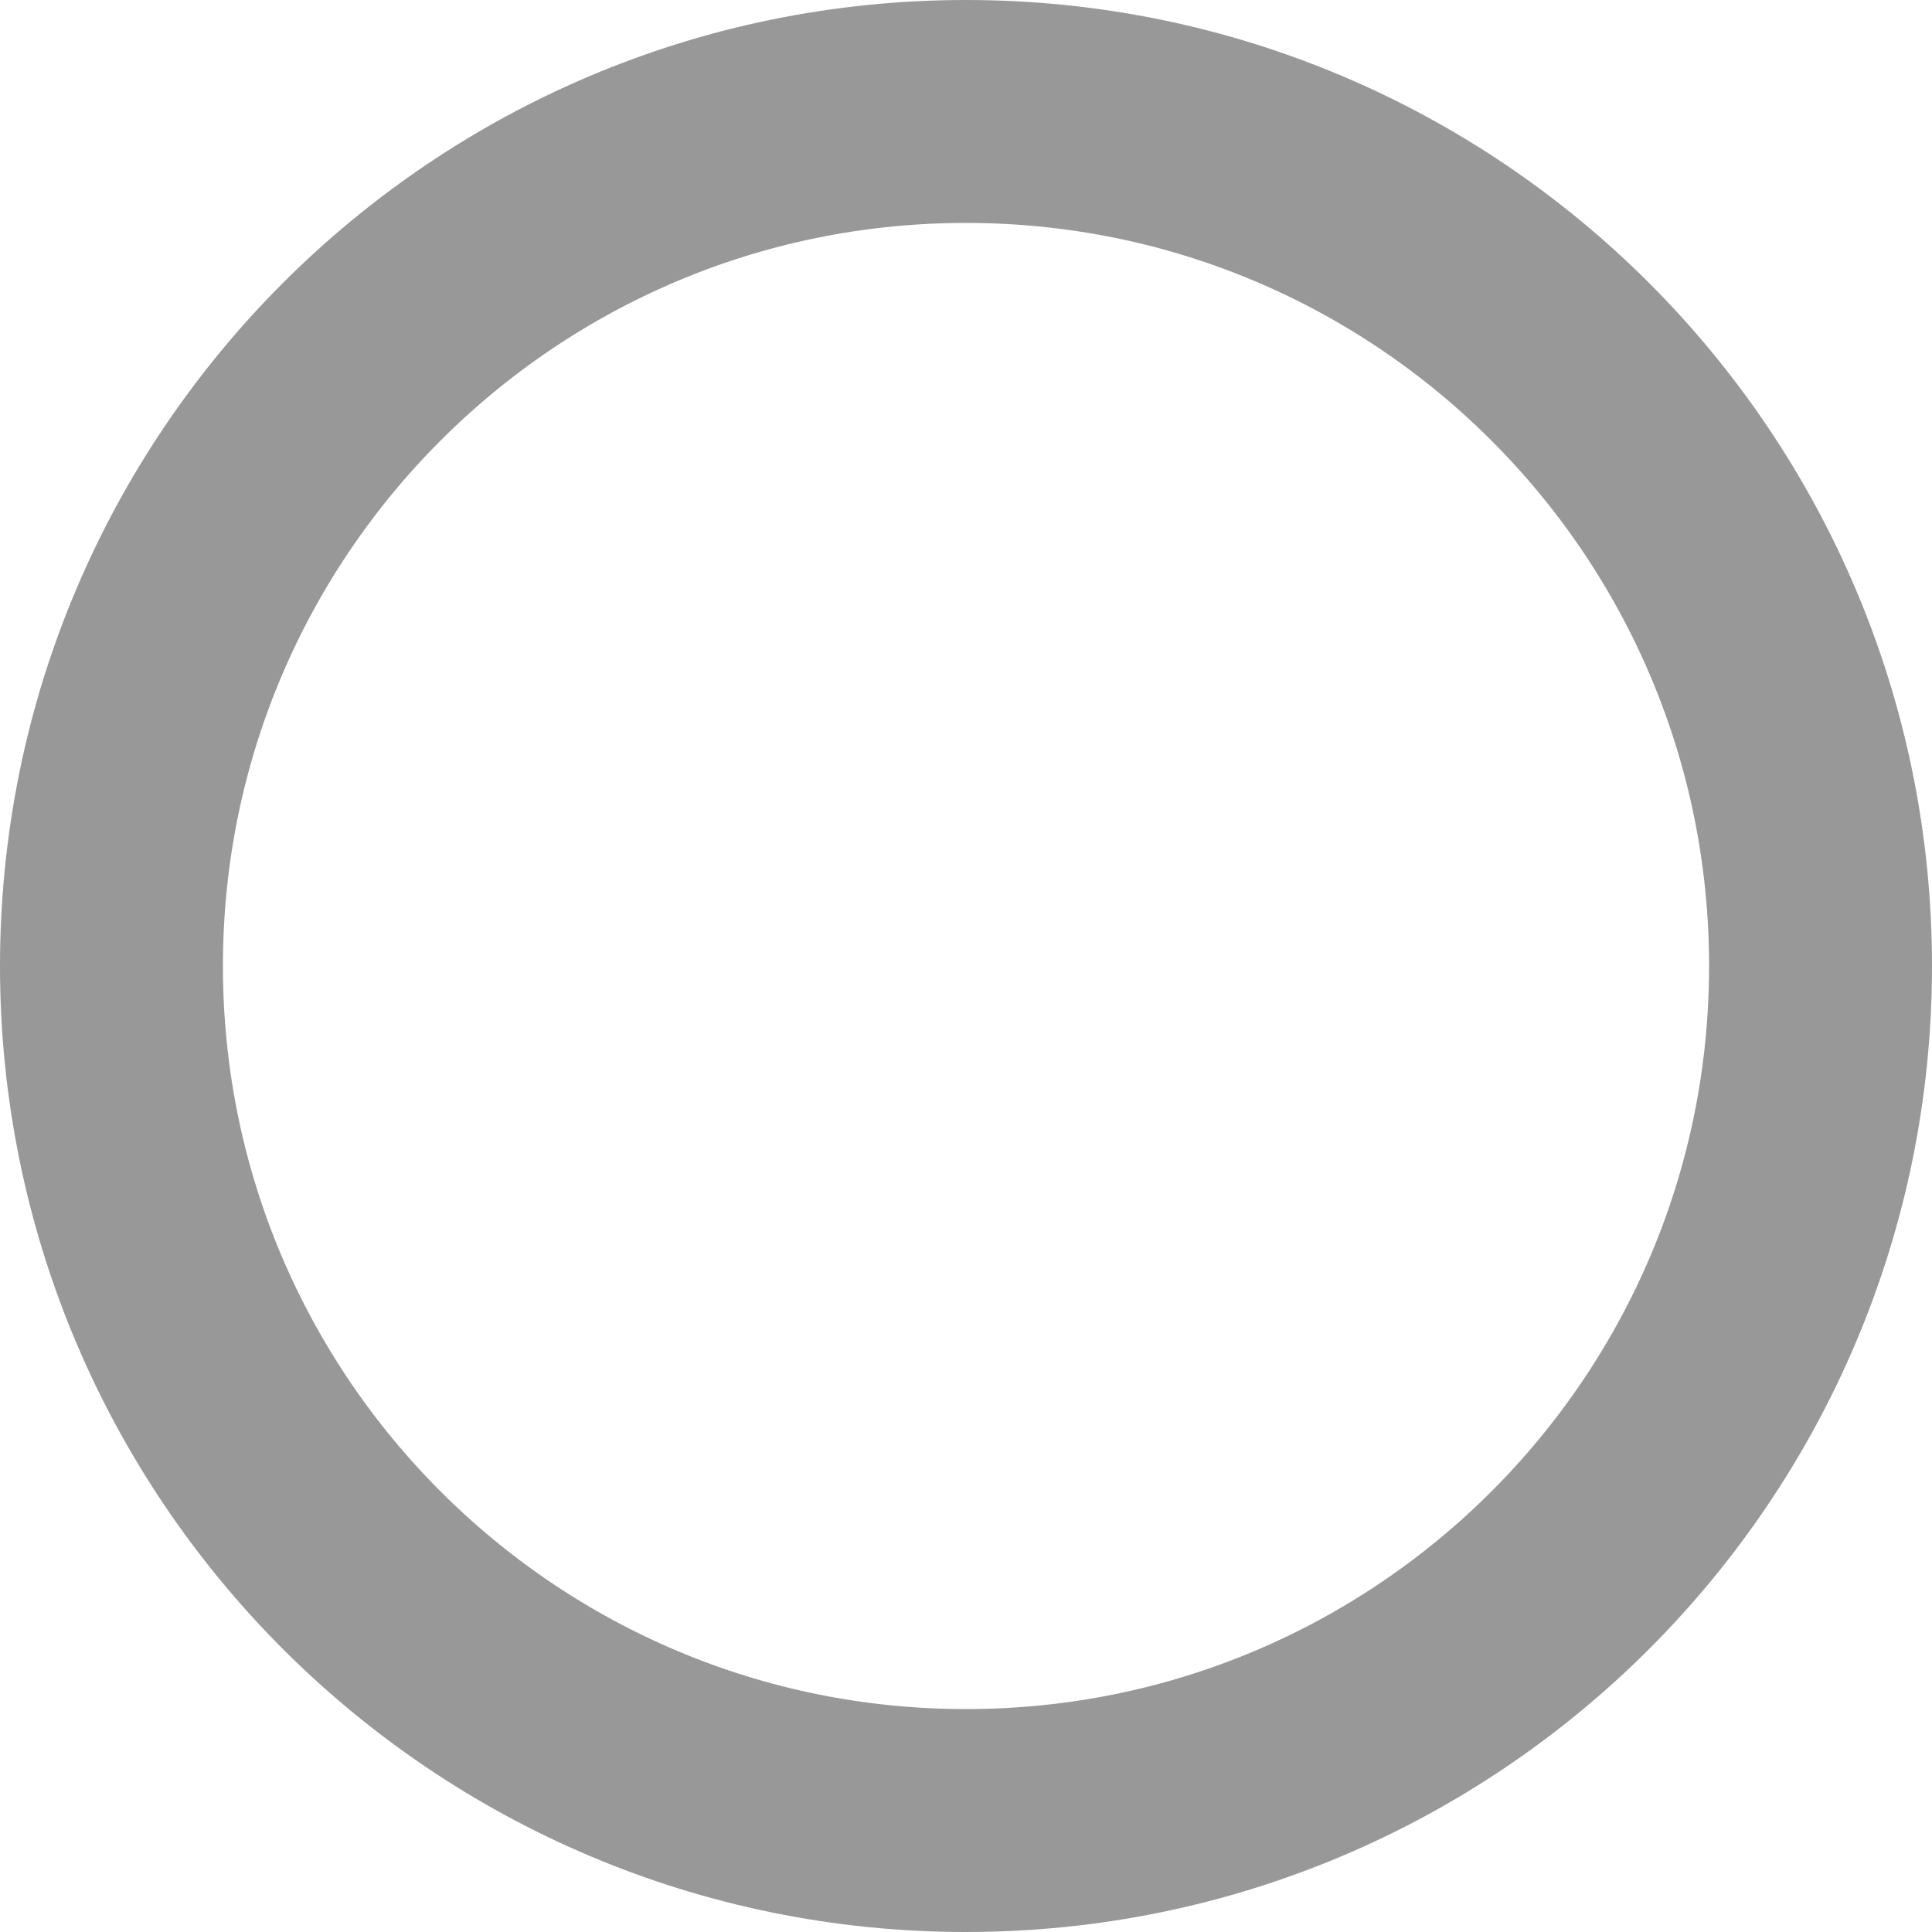
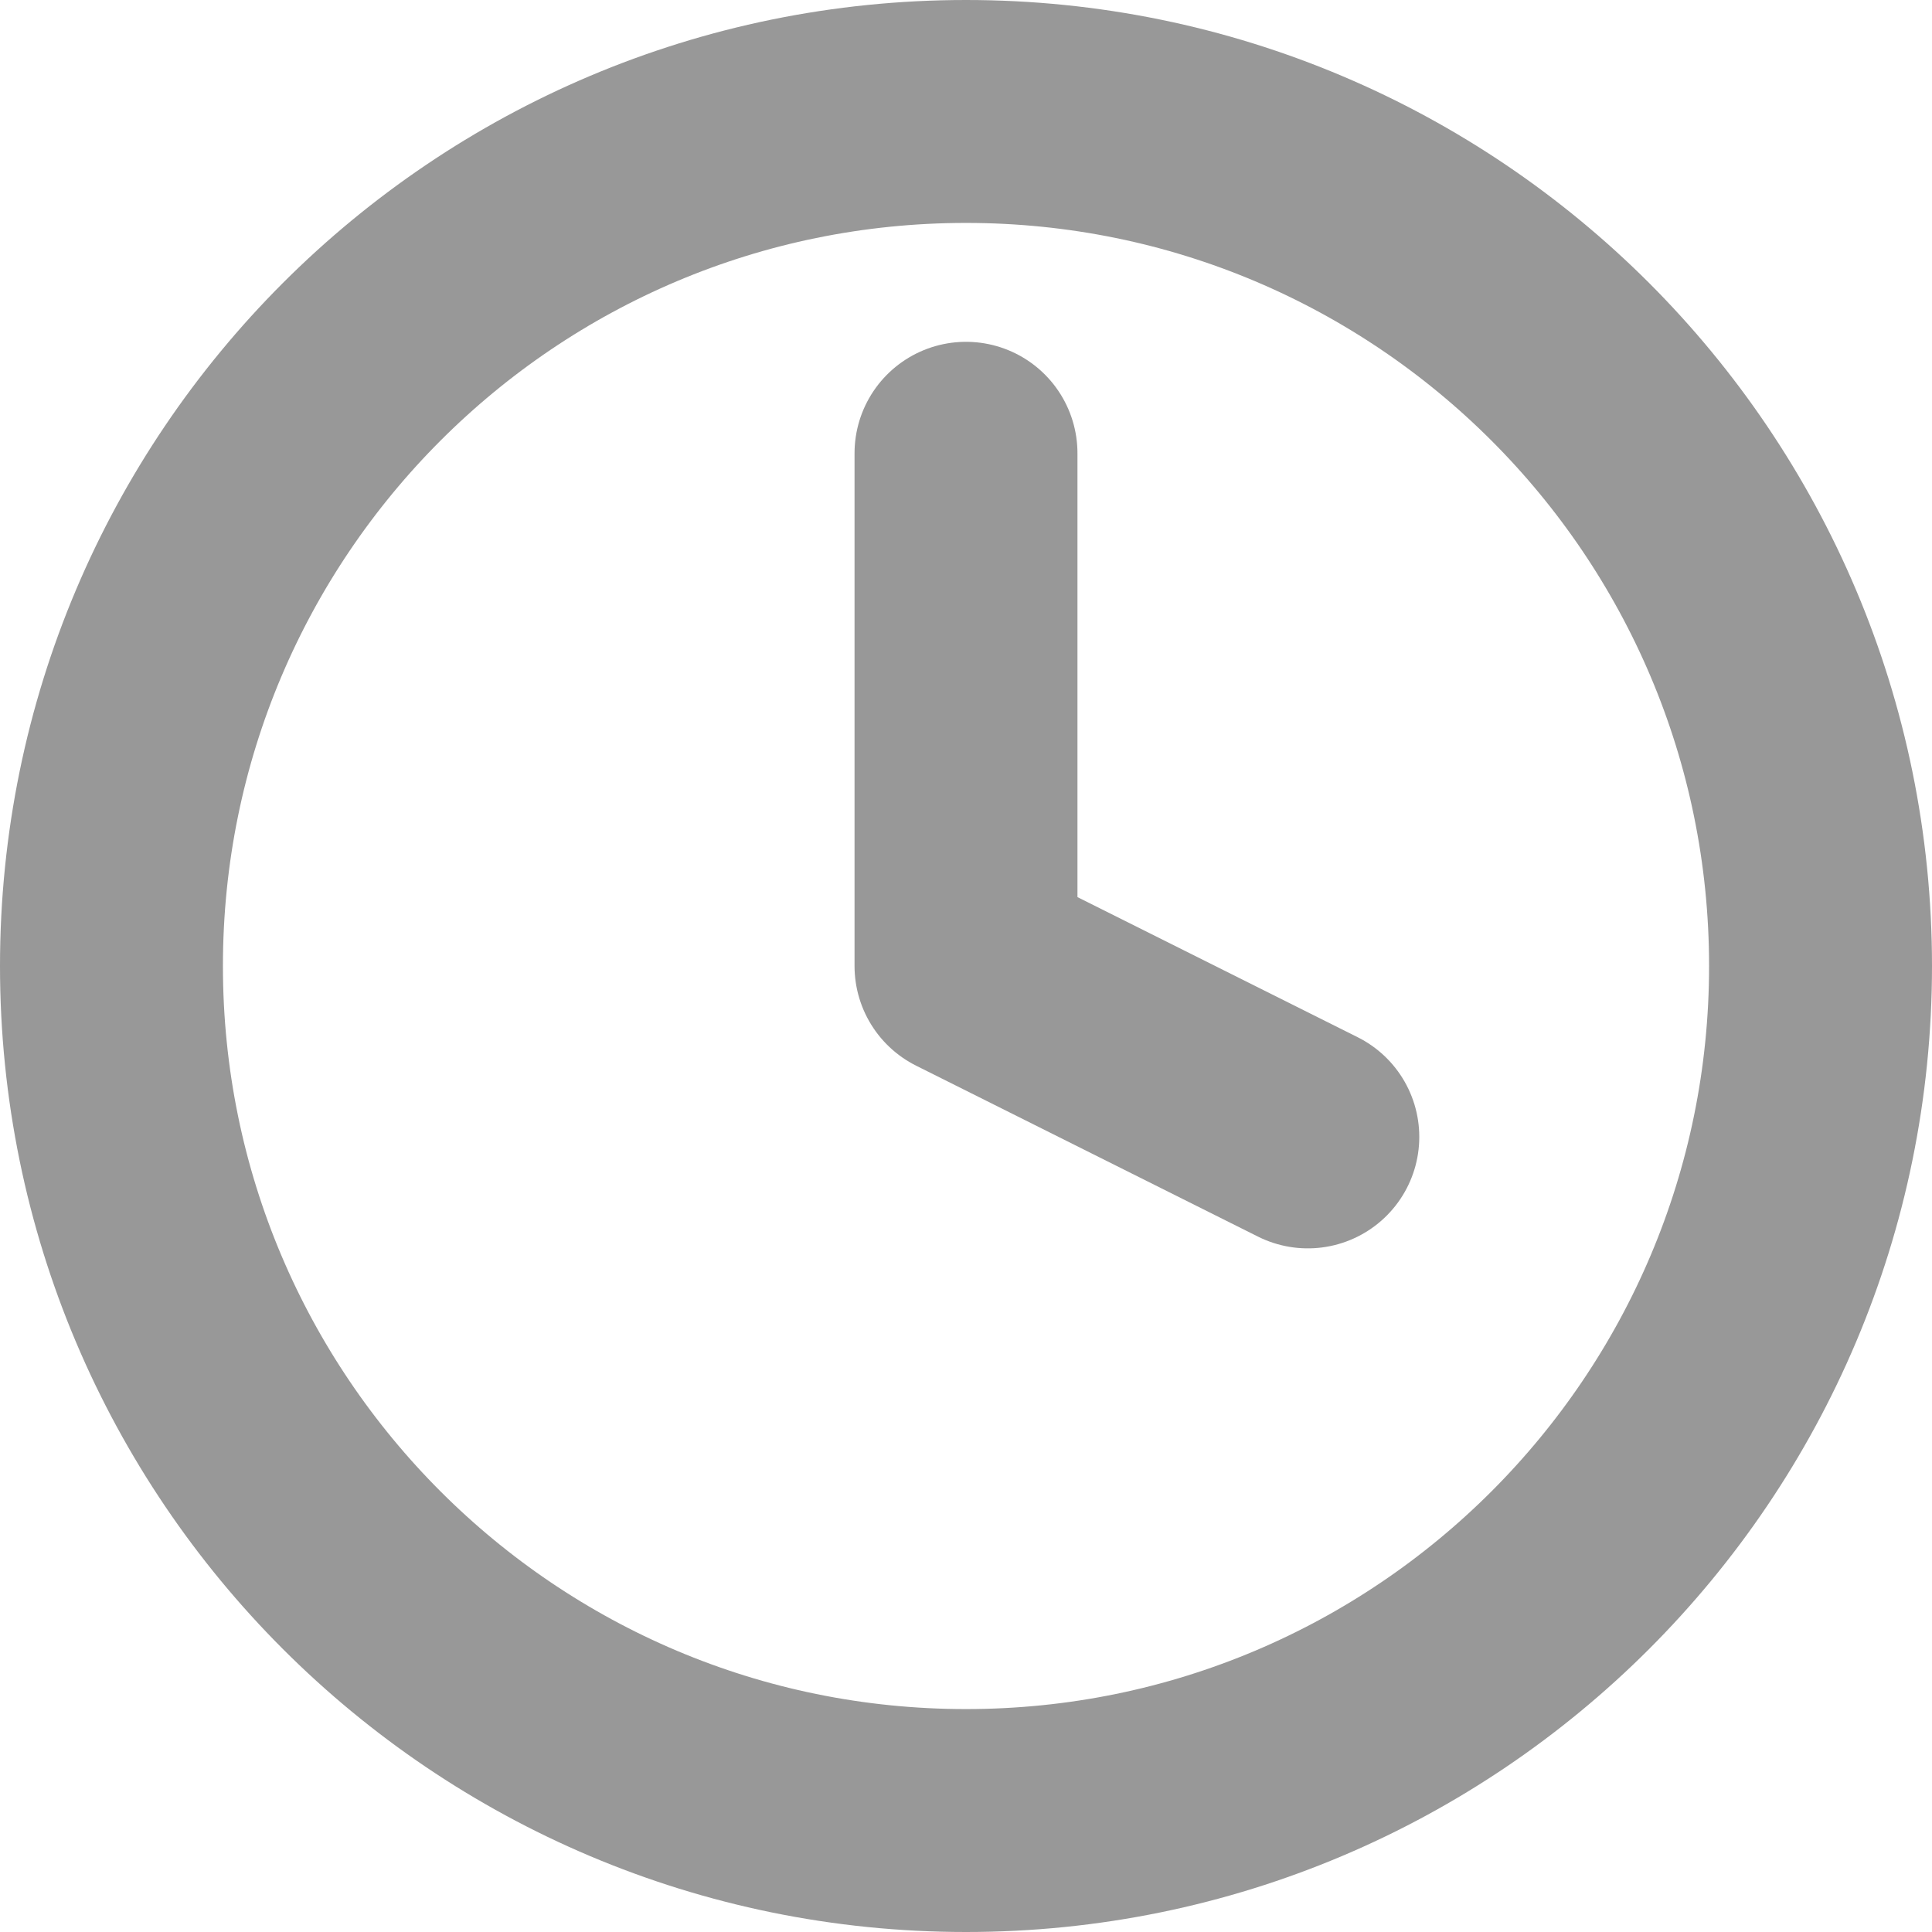
<svg xmlns="http://www.w3.org/2000/svg" width="26" height="26" viewBox="0 0 26 26">
-   <circle id="Ellipse_11" data-name="Ellipse 11" cx="11.5" cy="11.5" r="11.5" transform="translate(1.5 1.5)" fill="rgba(0,0,0,0)" stroke="#989898" stroke-linecap="round" stroke-linejoin="round" stroke-width="3" />
+   <g id="Group_73826" data-name="Group 73826" transform="translate(1.5 1.5)">
+     <circle id="Ellipse_11" data-name="Ellipse 11" cx="11.5" cy="11.5" r="11.5" fill="rgba(0,0,0,0)" stroke="#989898" stroke-linecap="round" stroke-linejoin="round" stroke-width="3" />
+     <path id="Path_1429" data-name="Path 1429" d="M12,6v6.9l4.6,2.3" transform="translate(-0.5 -1.4)" fill="rgba(0,0,0,0)" stroke="#989898" stroke-linecap="round" stroke-linejoin="round" stroke-width="3" />
+   </g>
</svg>
